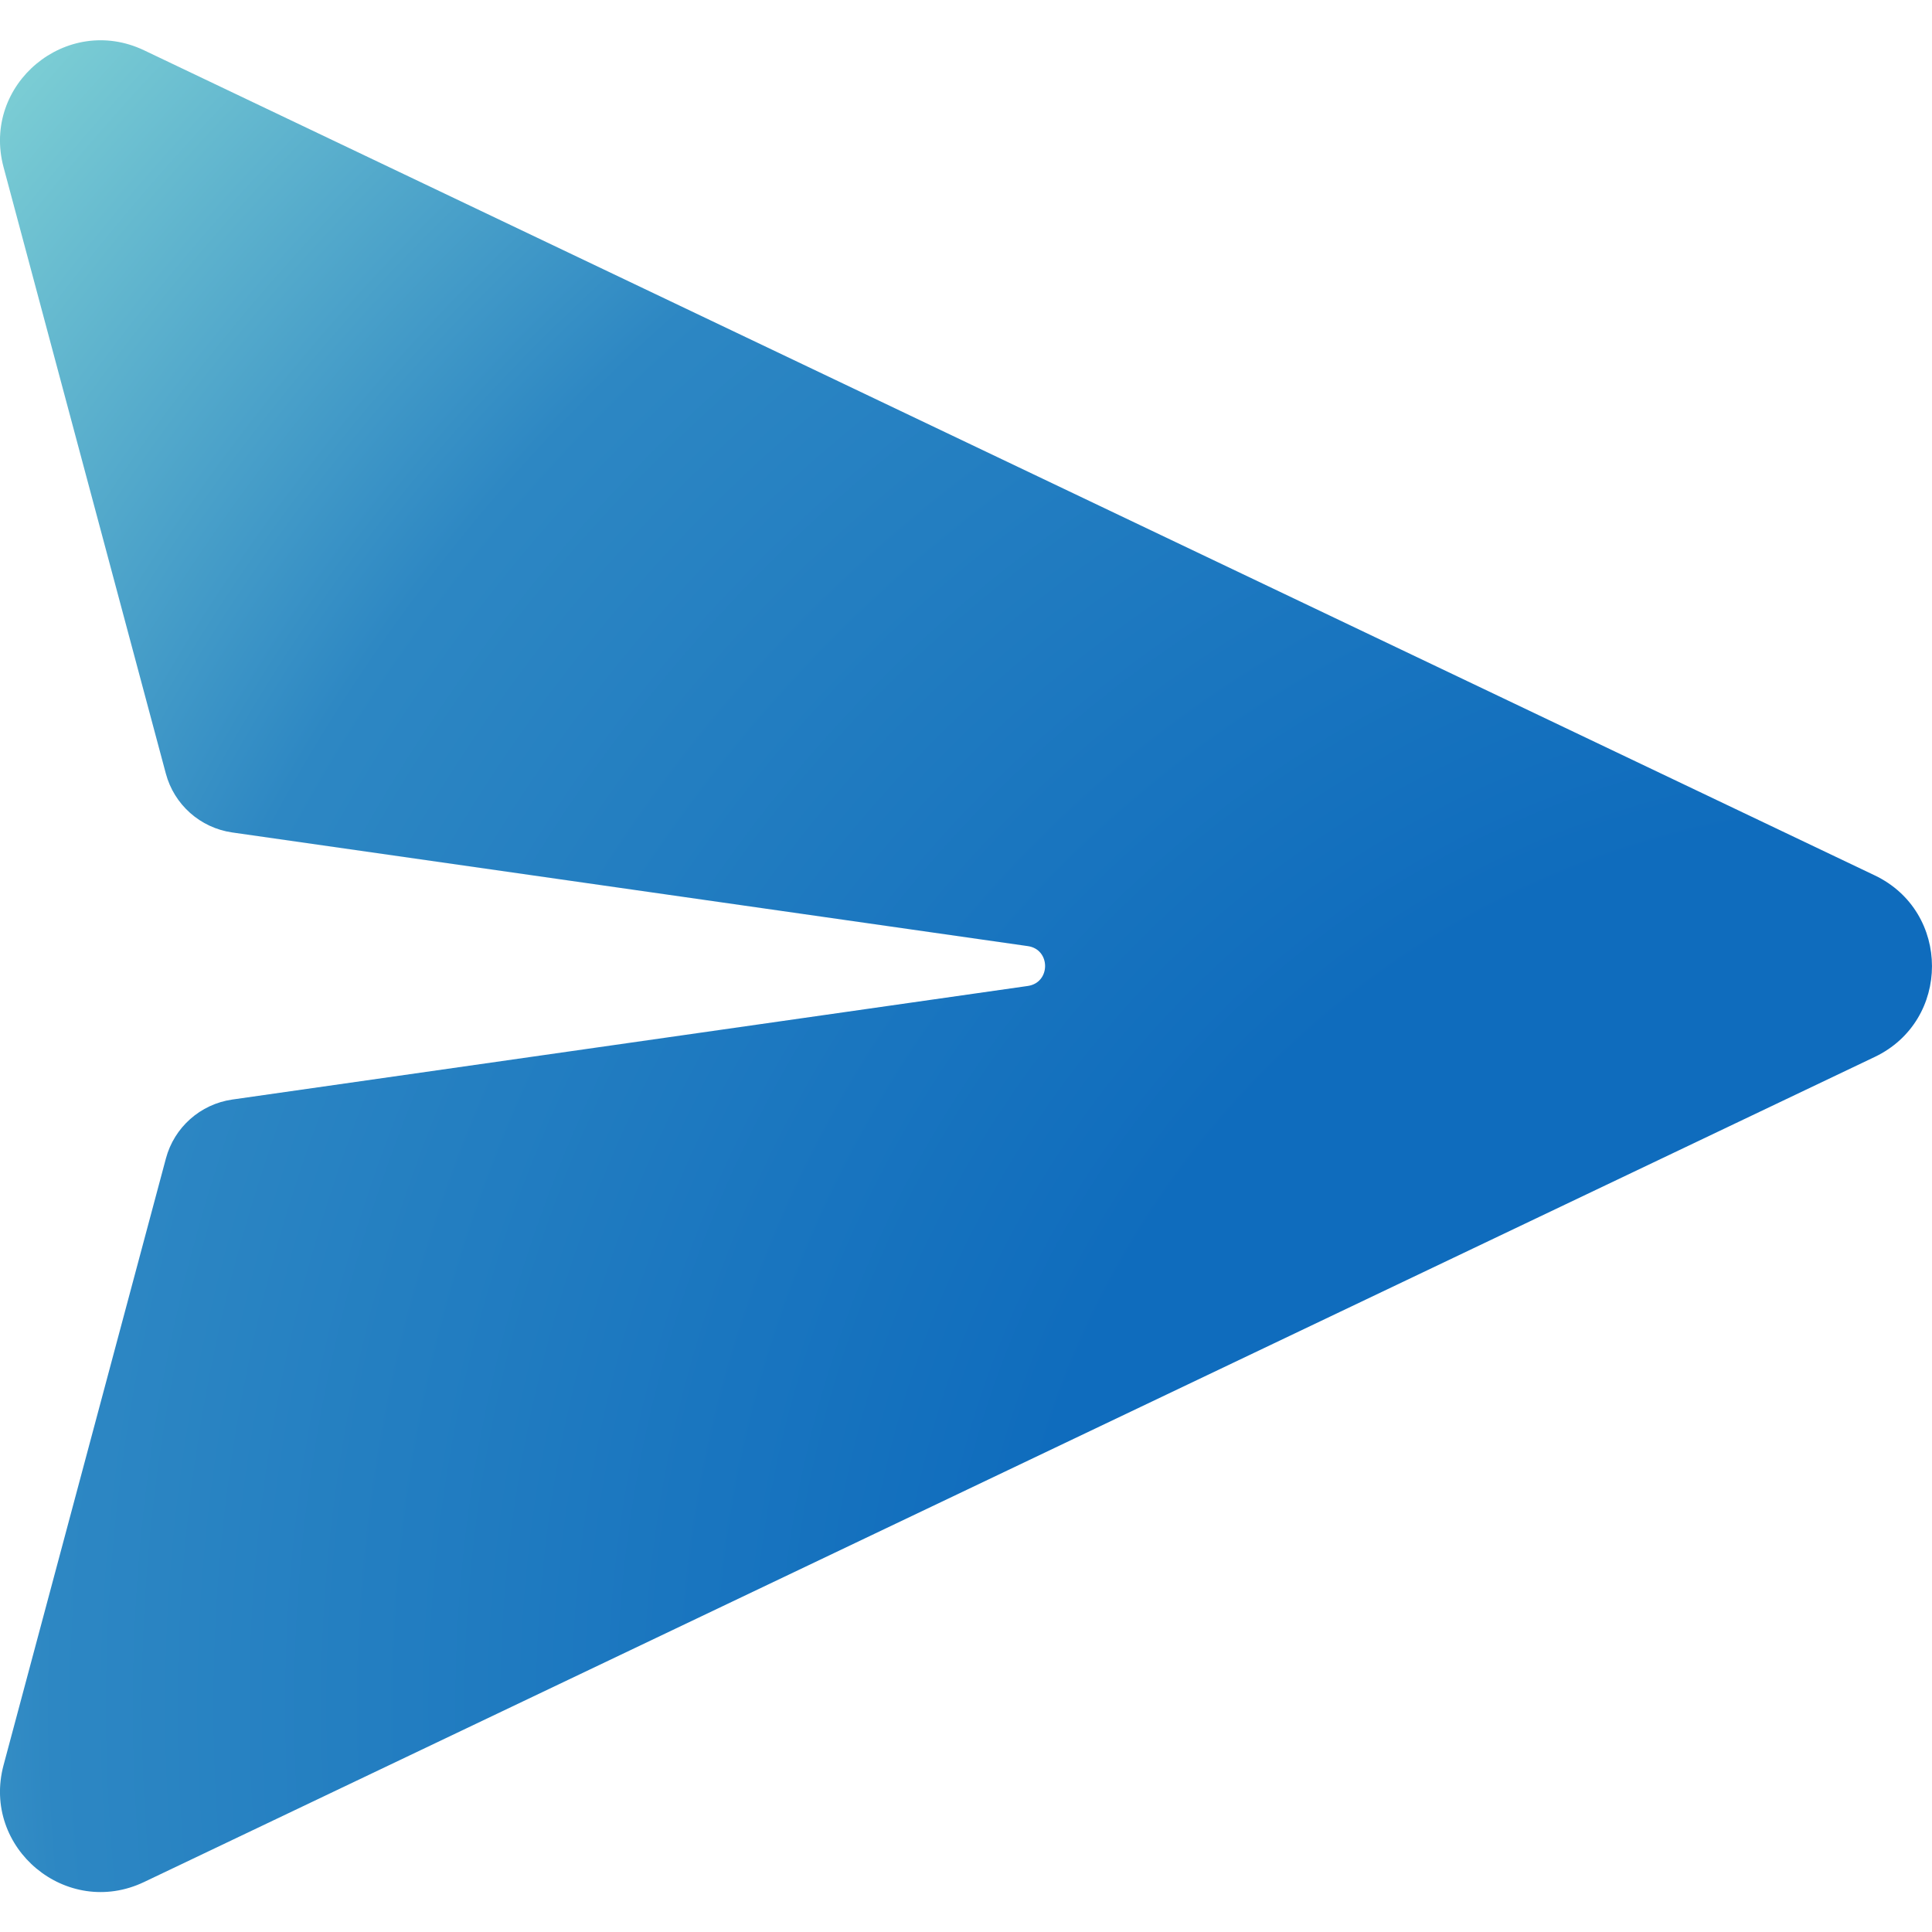
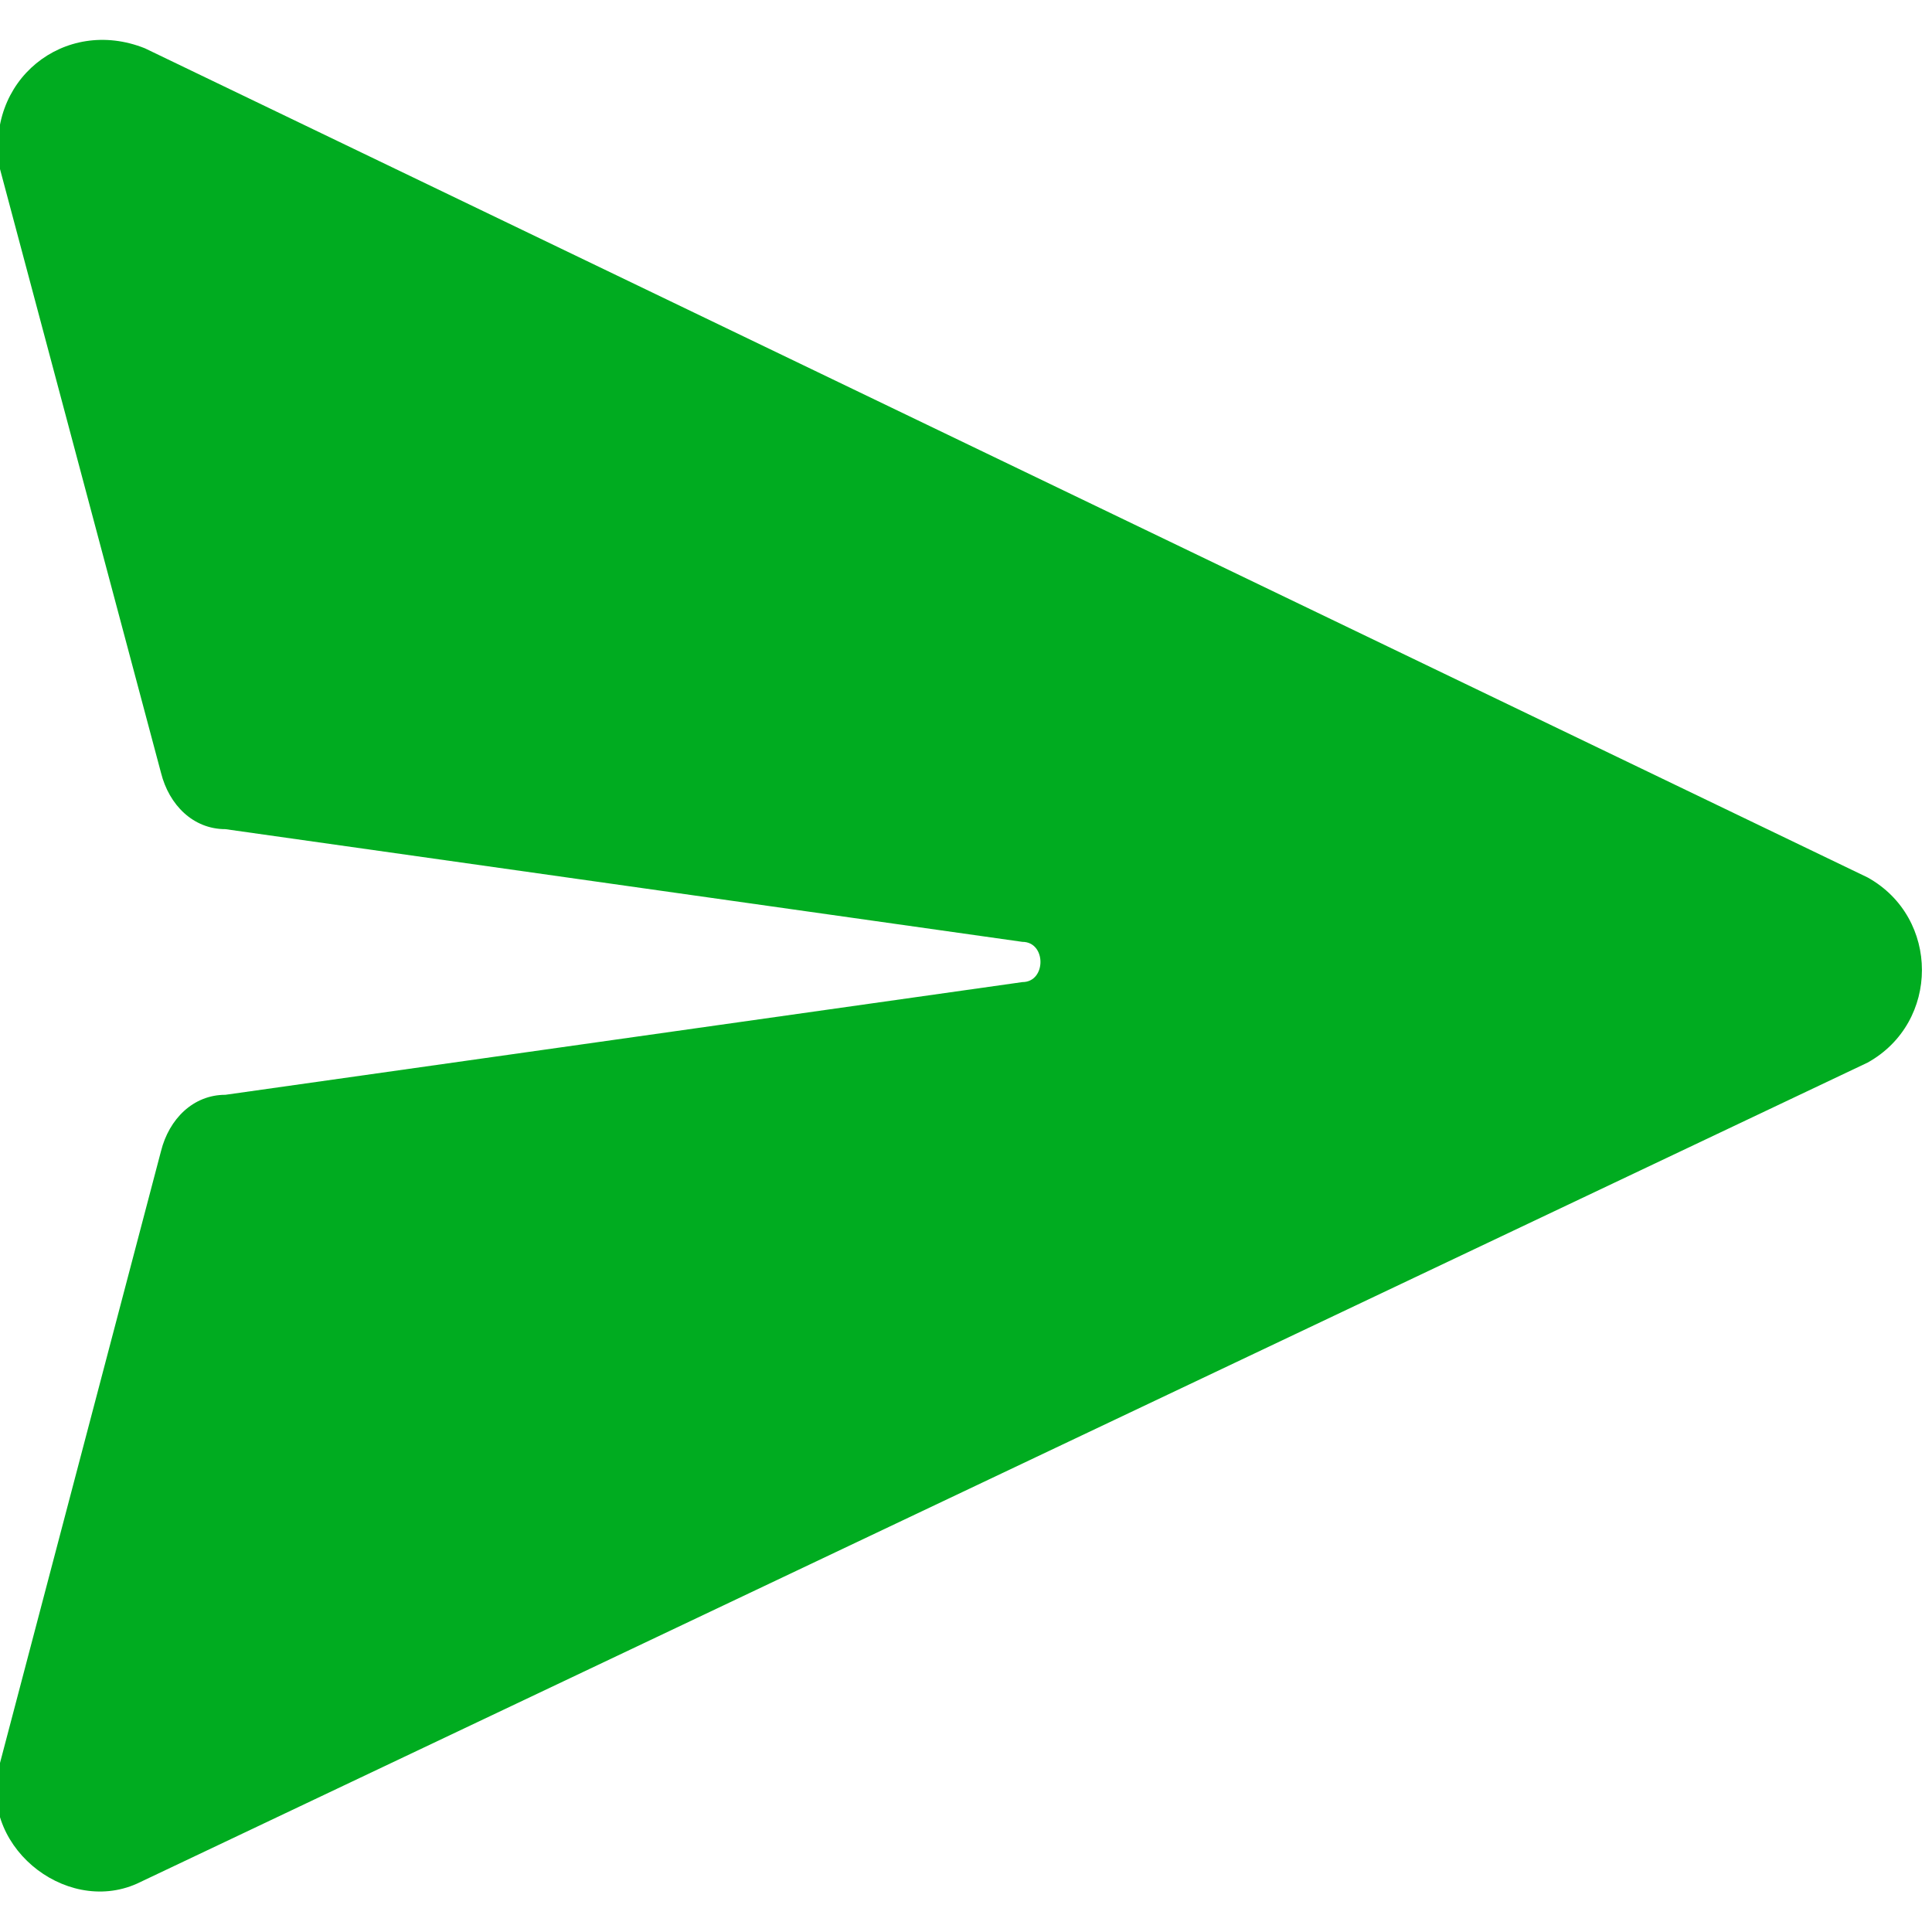
- <svg xmlns="http://www.w3.org/2000/svg" width="24" height="24" viewBox="0 0 24 24" fill="none">
-   <path d="M1.79 0.625C0.827 0.166 -0.231 1.046 0.044 2.076L2.06 9.609C2.163 9.996 2.488 10.284 2.884 10.341L12.768 11.753C13.054 11.793 13.054 12.207 12.768 12.248L2.885 13.659C2.489 13.716 2.164 14.004 2.061 14.391L0.044 21.928C-0.231 22.958 0.827 23.838 1.79 23.379L23.288 13.13C24.237 12.678 24.237 11.326 23.288 10.874L1.79 0.625Z" fill="url(#paint0_radial_2280_119090)" />
+ <svg xmlns="http://www.w3.org/2000/svg" id="Layer_1" version="1.1" viewBox="0 0 24 24">
  <defs>
-     <radialGradient id="paint0_radial_2280_119090" cx="0" cy="0" r="1" gradientUnits="userSpaceOnUse" gradientTransform="translate(24.0234 21.2469) rotate(-142.006) scale(33.4402 32.3913)">
-       <stop offset="0.336" stop-color="#0F6CBD" />
-       <stop offset="0.703" stop-color="#2D87C3" />
-       <stop offset="1" stop-color="#8DDDD8" />
-     </radialGradient>
+     <style>
+       .st0 {
+         fill: #00ac20;
+       }
+     </style>
  </defs>
+   <path class="st0" d="M1.8.6C.8.2-.2,1,0,2.1l2,7.5c.1.4.4.7.8.7l9.9,1.4c.3,0,.3.5,0,.5l-9.9,1.4c-.4,0-.7.3-.8.7L0,21.9c-.3,1,.8,1.9,1.7,1.5l21.5-10.2c.9-.5.9-1.8,0-2.3L1.8.6Z" />
</svg>
